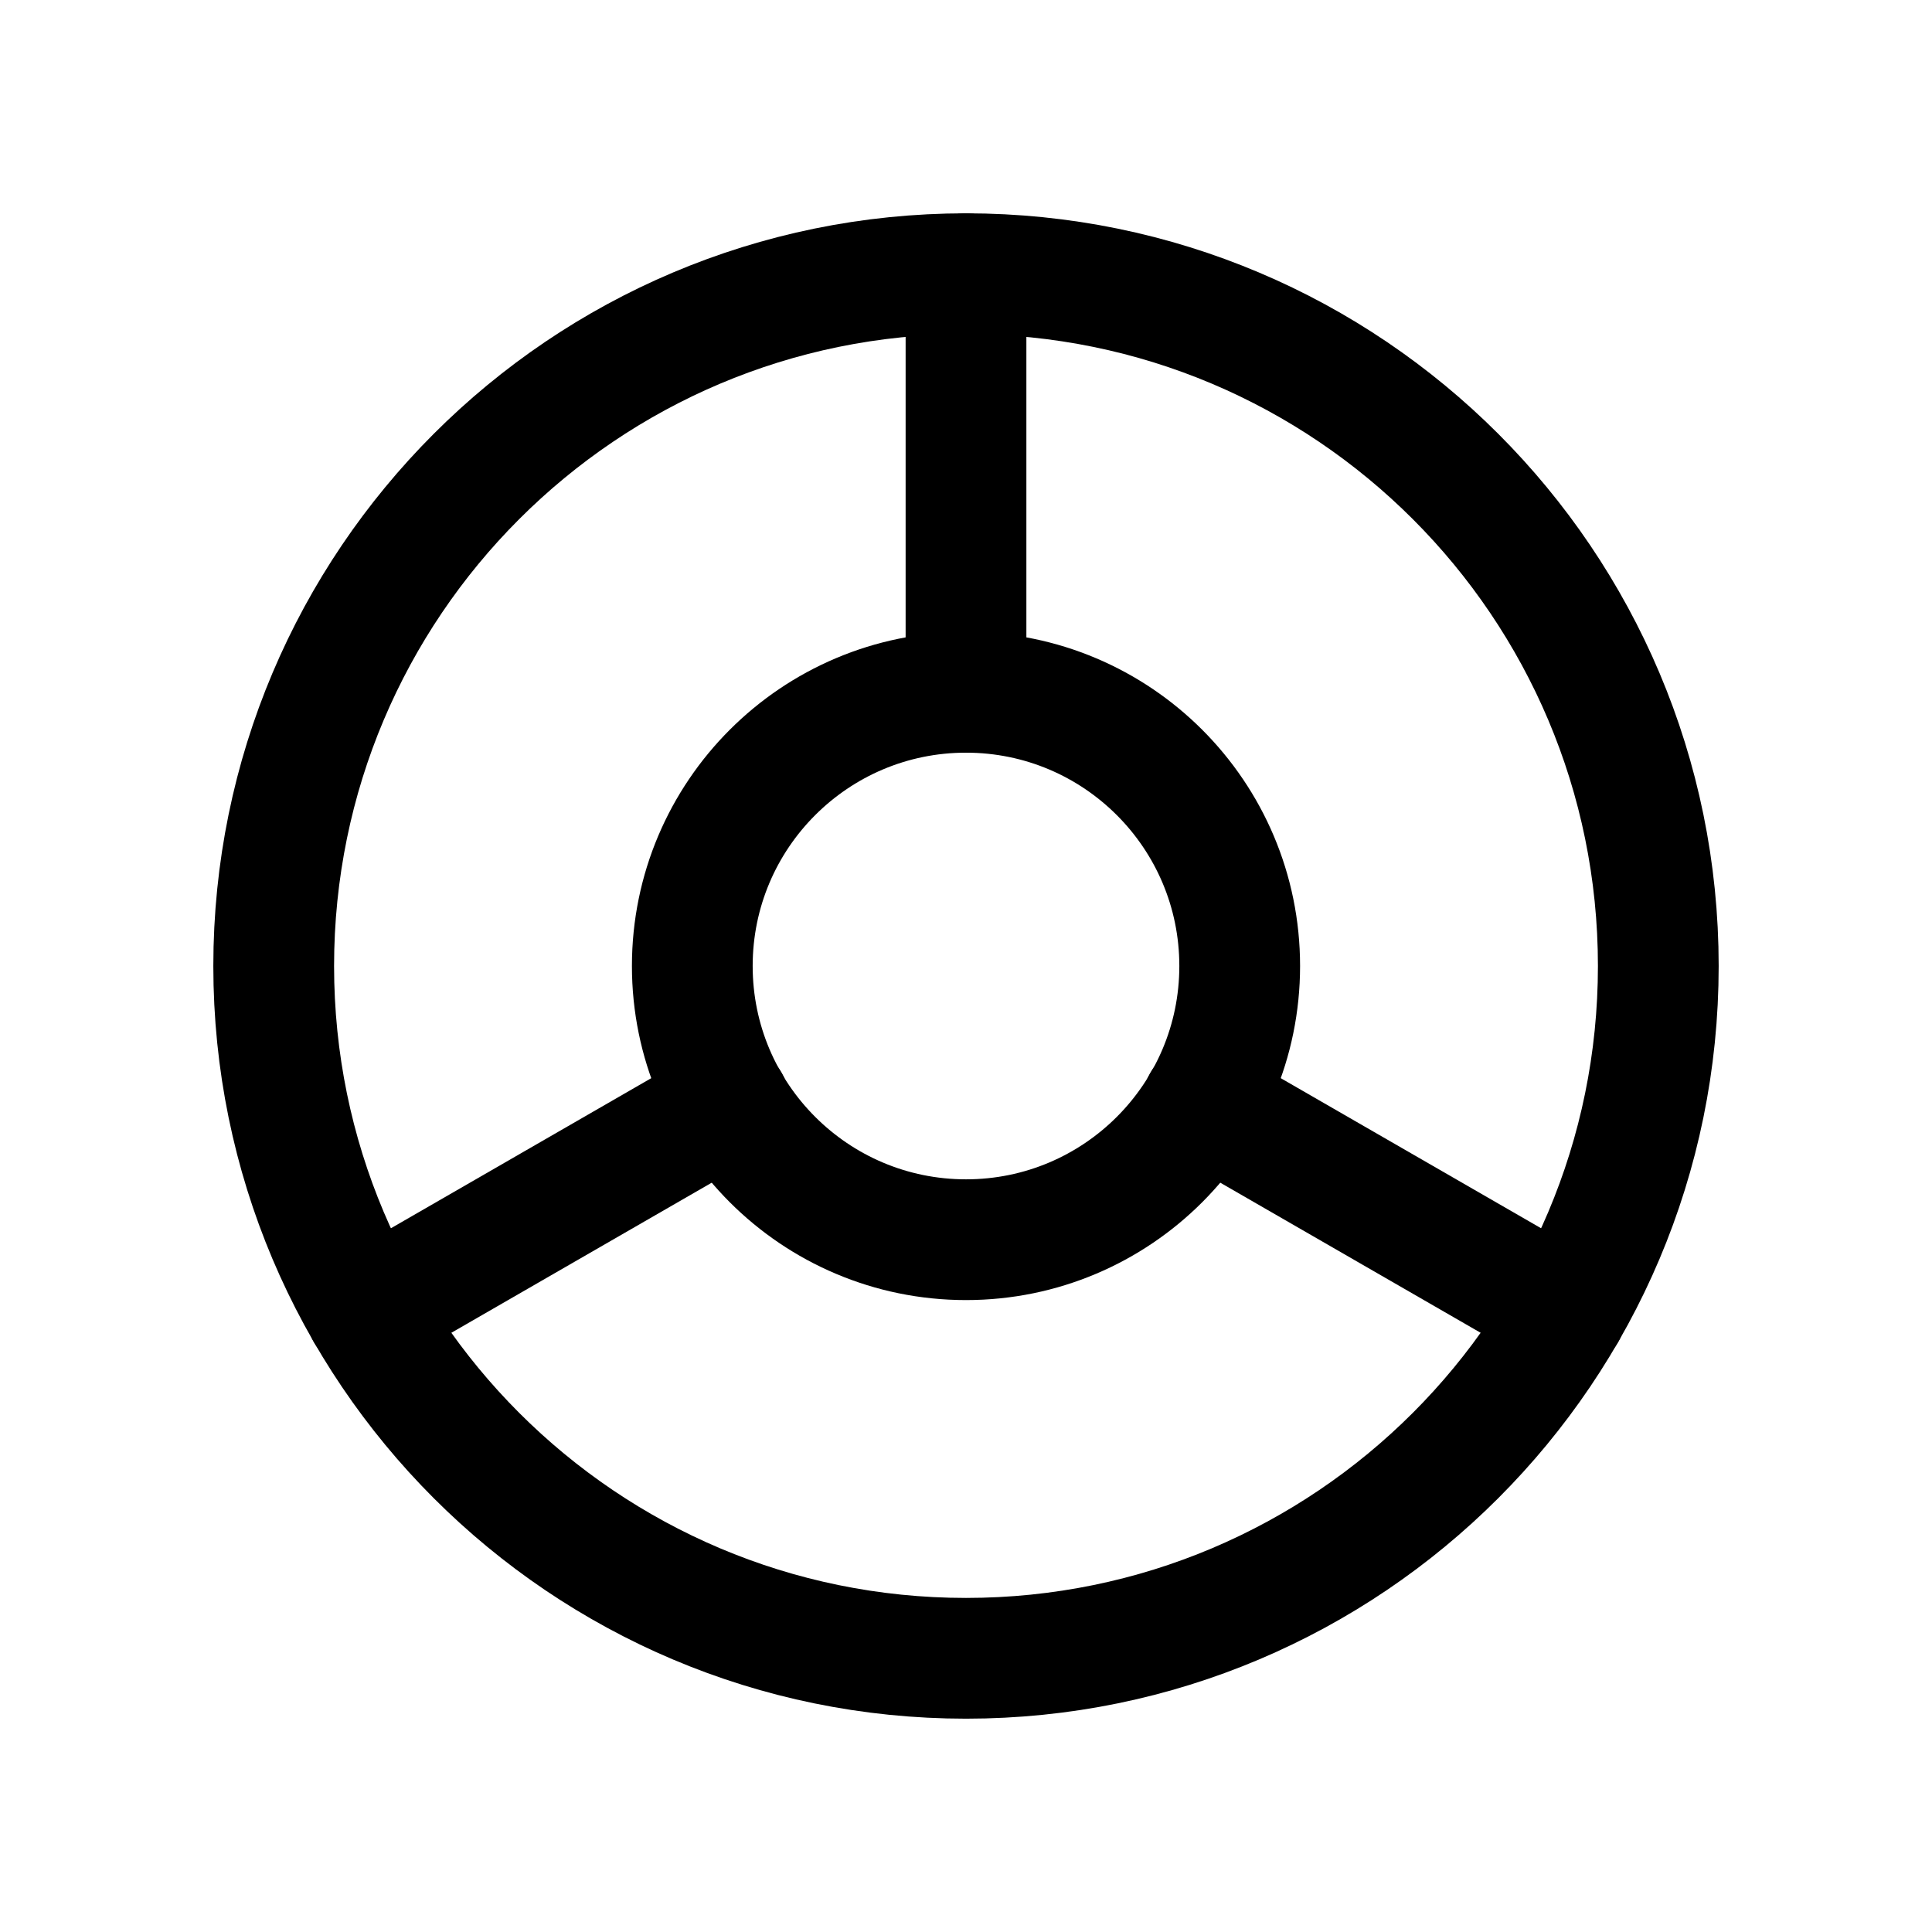
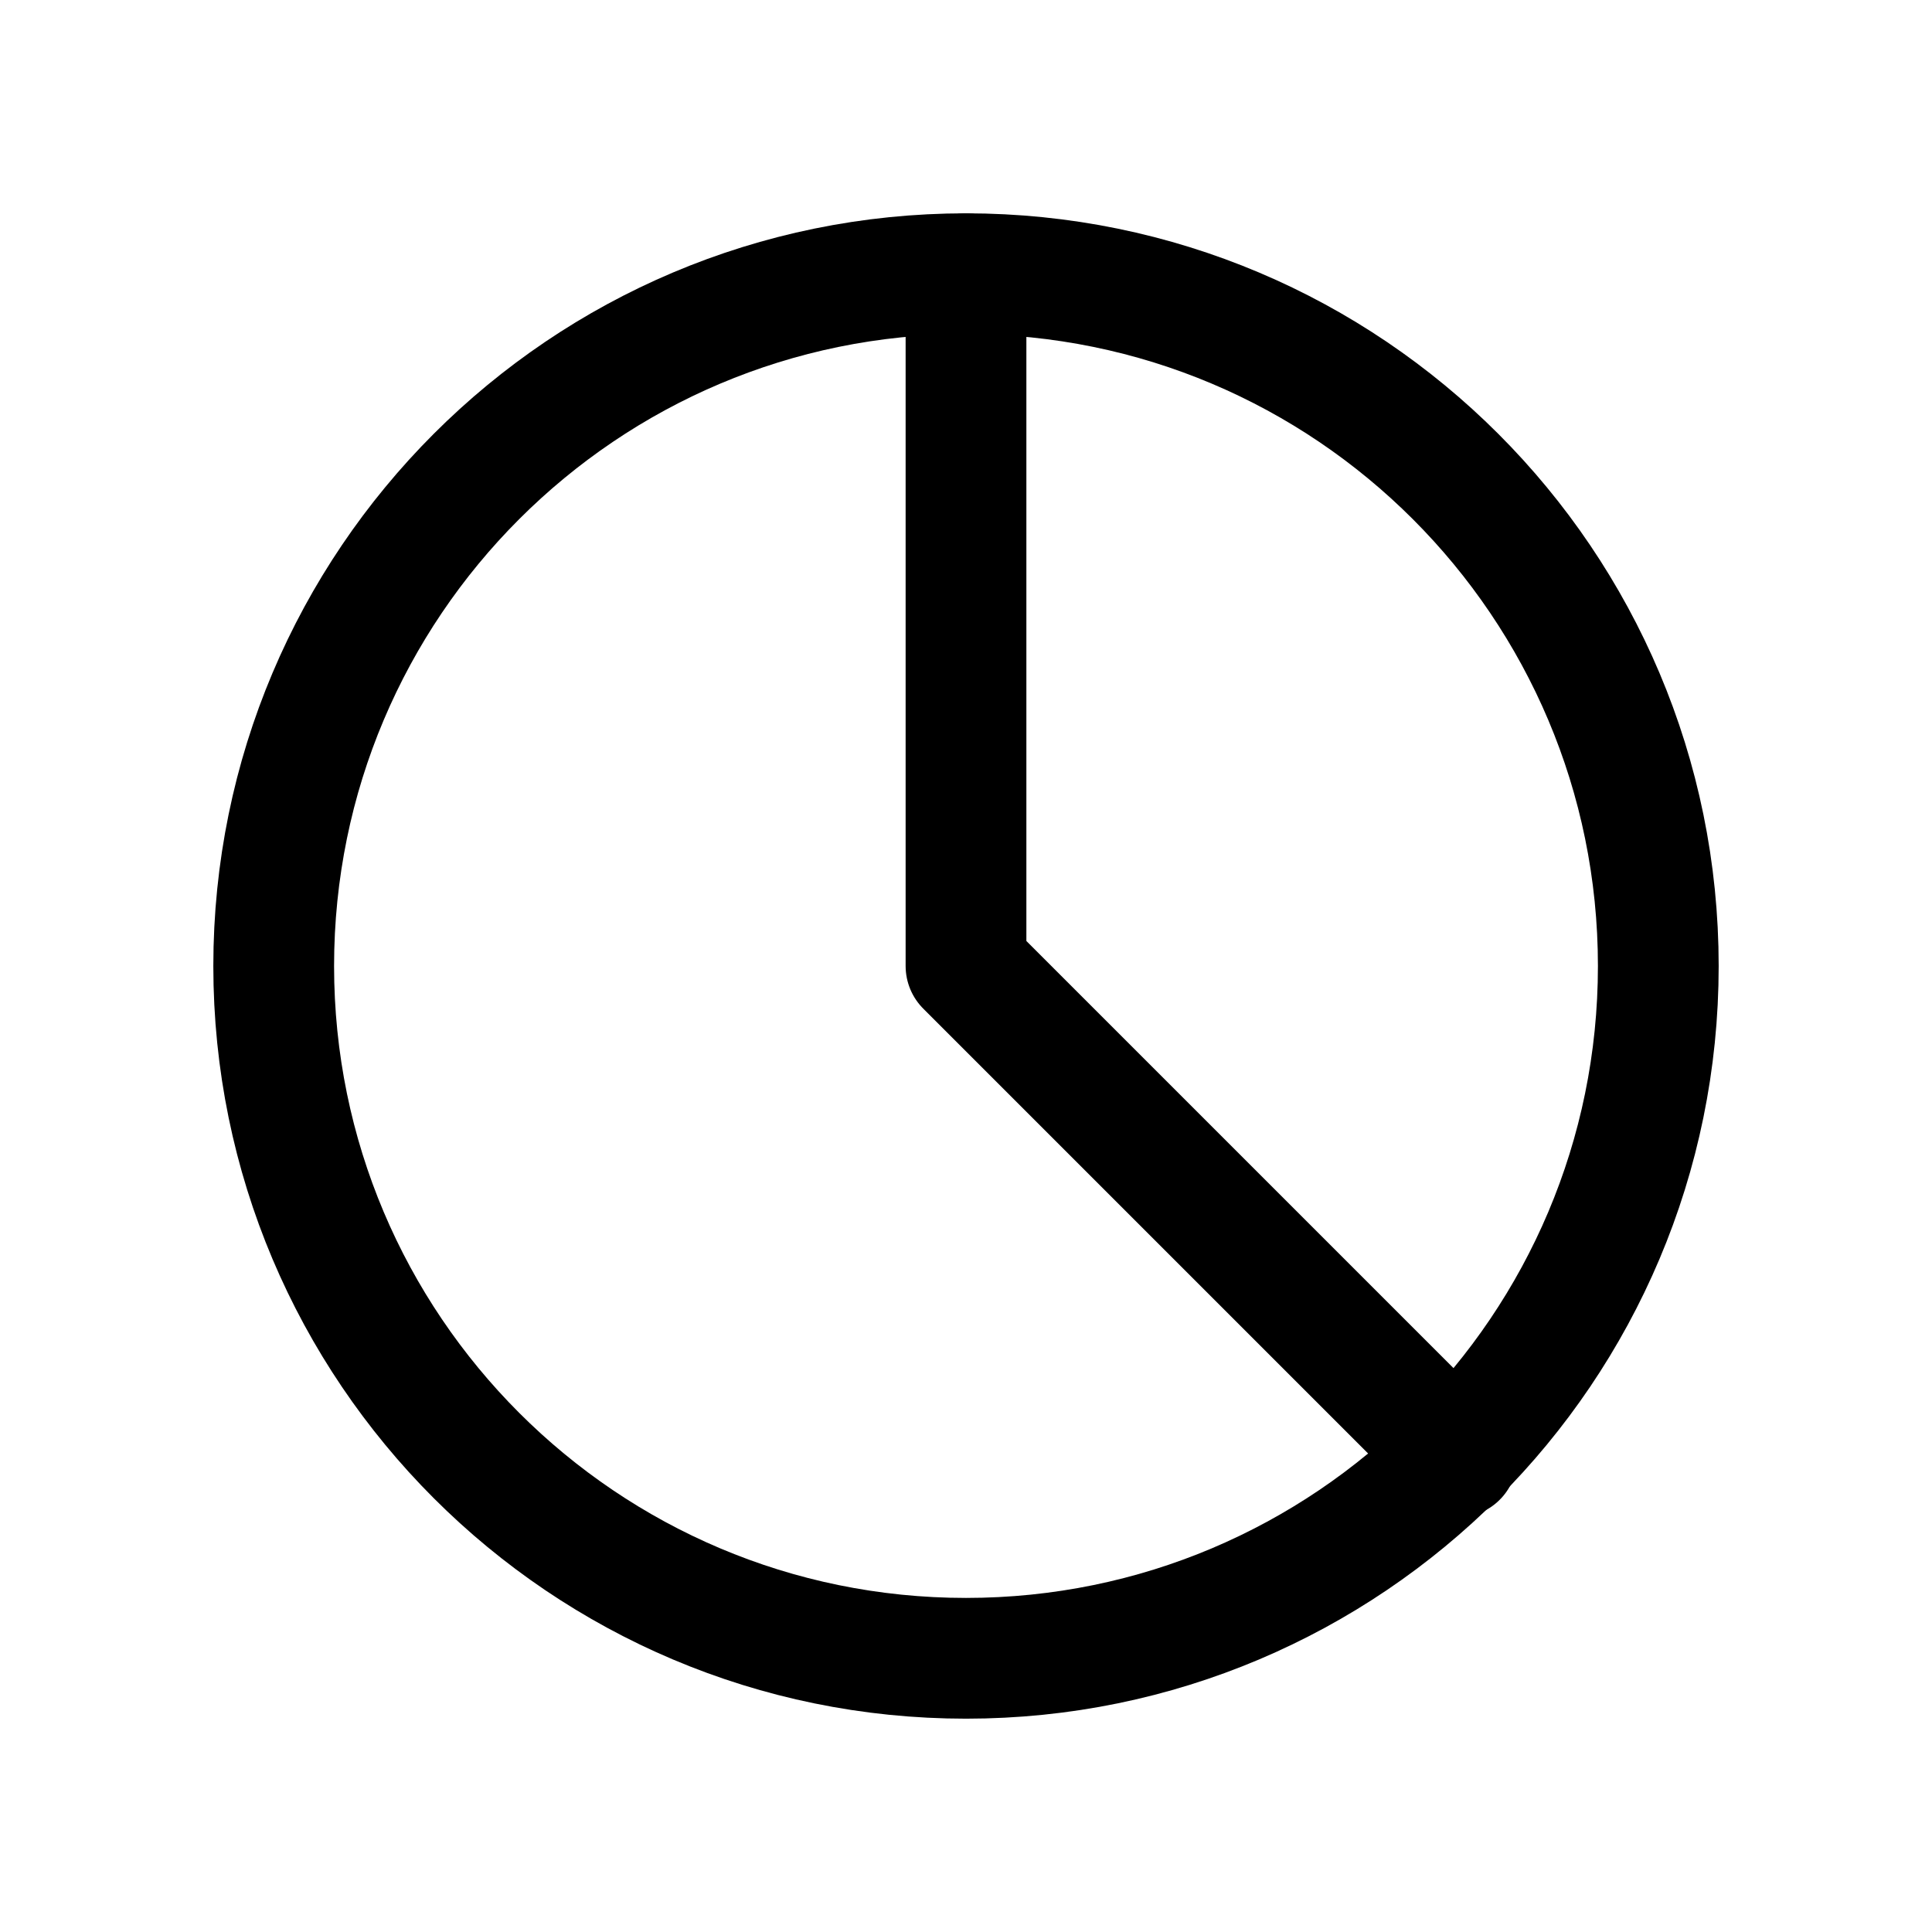
<svg xmlns="http://www.w3.org/2000/svg" viewBox="0 0 24 24" fill="none" stroke="currentColor" stroke-width="1.5" stroke-linecap="round" stroke-linejoin="round" aria-hidden="true">
  <circle cx="12" cy="12" r="8.6" />
-   <circle cx="12" cy="12" r="3.4" />
-   <path d="M12 3.4v5.2" />
-   <path d="m19.45 16.3-4.51-2.6" />
-   <path d="m4.55 16.3 4.51-2.6" />
+   <path d="M12 3.4V12l6.1 6.1" />
</svg>
